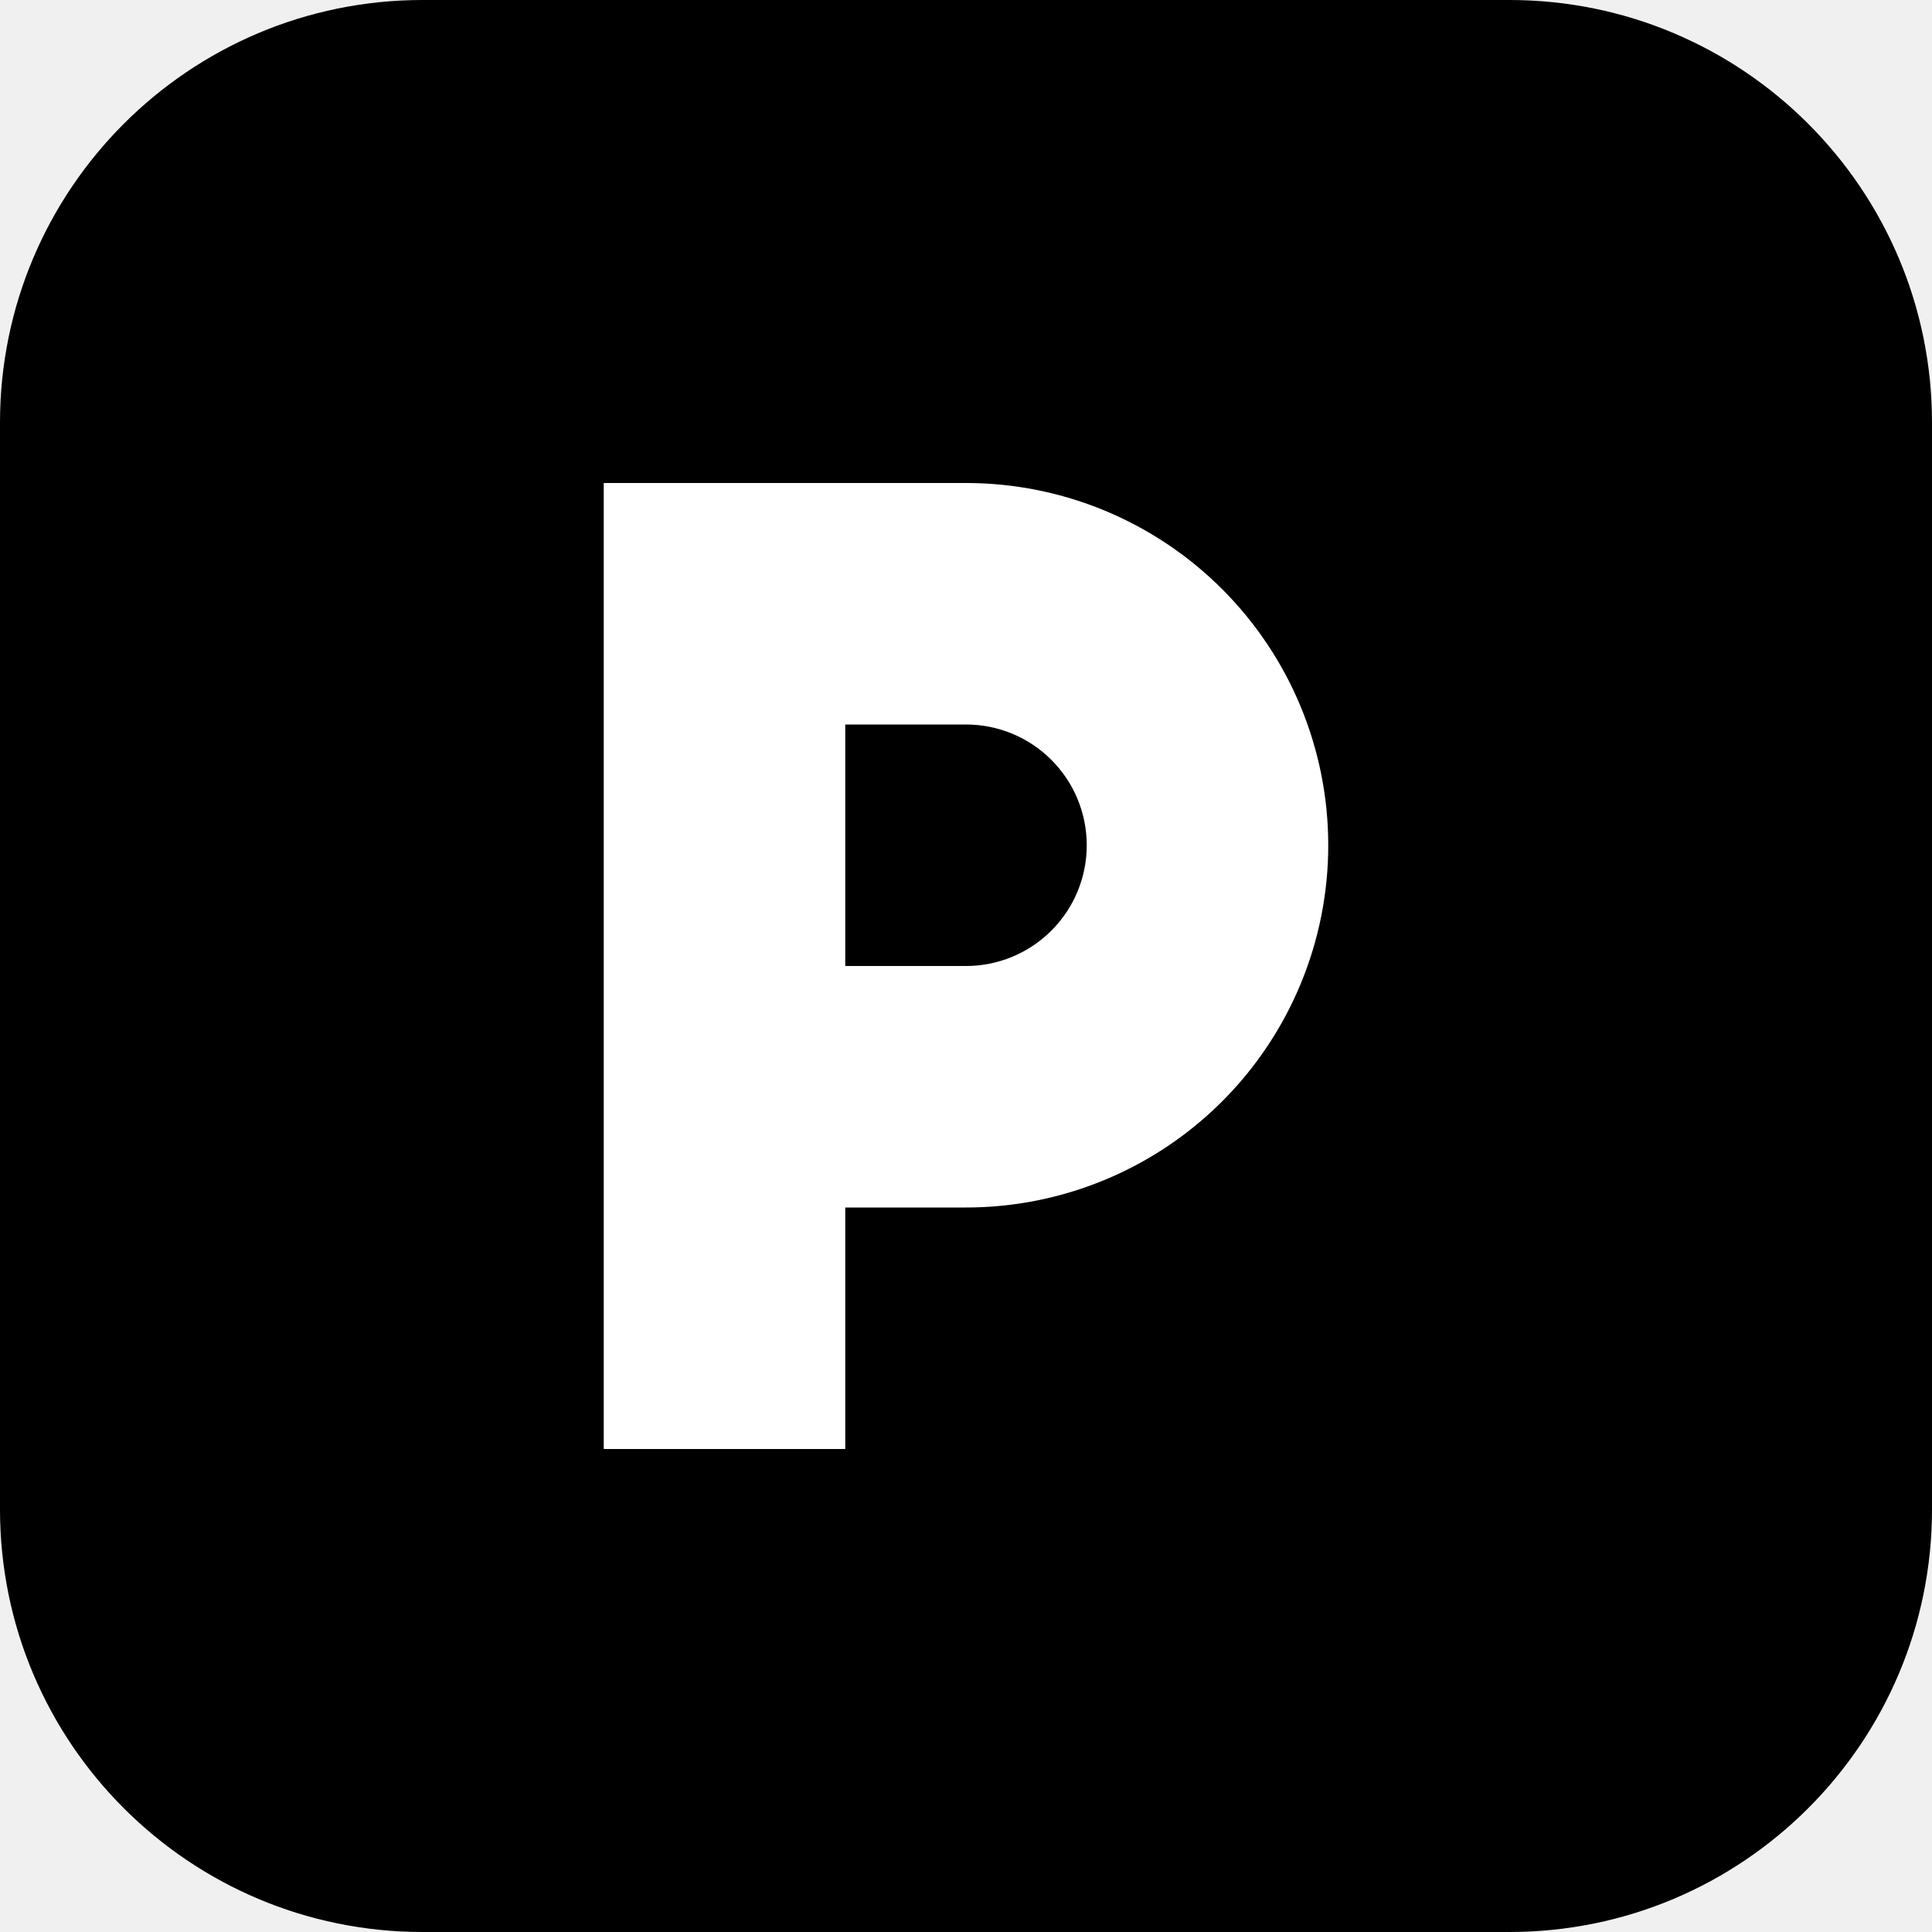
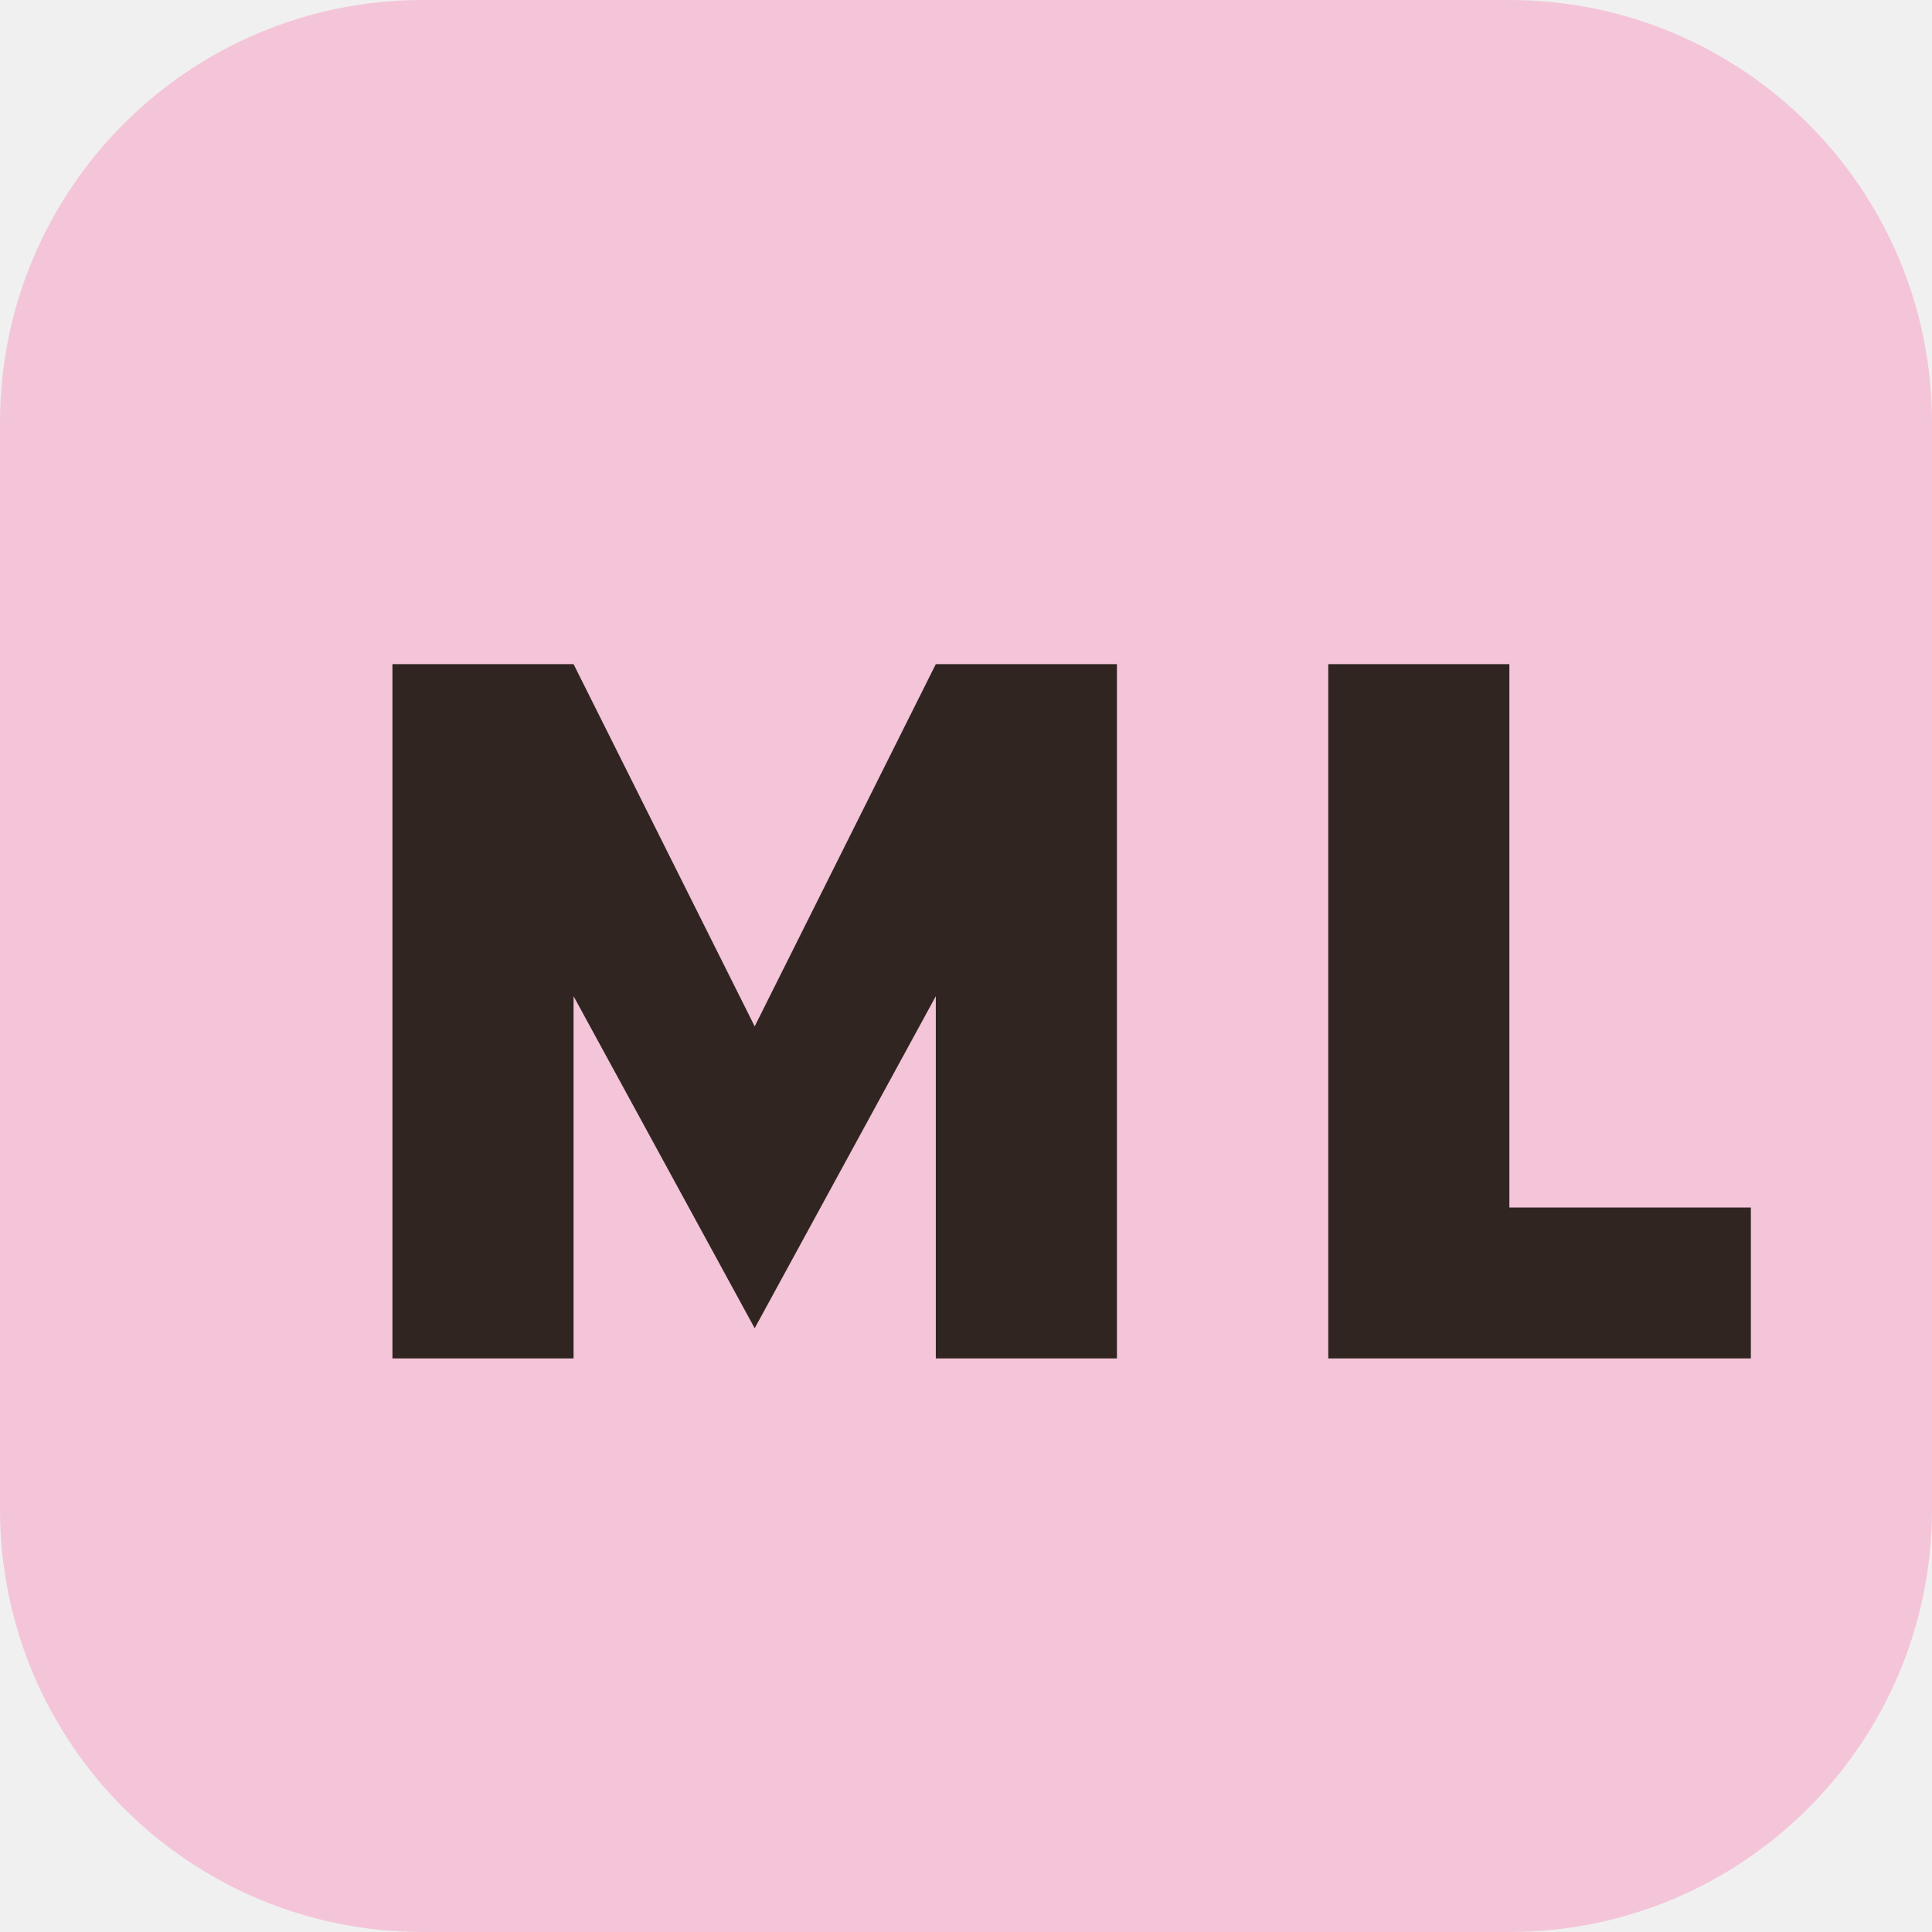
- <svg xmlns="http://www.w3.org/2000/svg" width="32" height="32" viewBox="0 0 64 64" fill="none">
-   <rect width="64" height="64" rx="14" fill="black" />
-   <path d="M20 48V16H32C35.183 16 38.235 17.264 40.485 19.515C42.736 21.765 44 24.817 44 28C44 31.183 42.736 34.235 40.485 36.485C38.235 38.736 35.183 40 32 40H28V48H20ZM28 32H32C33.061 32 34.078 31.579 34.828 30.828C35.579 30.078 36 29.061 36 28C36 26.939 35.579 25.922 34.828 25.172C34.078 24.421 33.061 24 32 24H28V32Z" fill="white" />
+ <svg xmlns="http://www.w3.org/2000/svg" viewBox="0 0 64 64">
+   <rect width="64" height="64" rx="14" fill="#f4c5d8" />
+   <path d="M13 45V22h6l6 12 6-12h6v23h-6V33l-6 11-6-11v12zm31-23h6v18h8v5H44z" fill="#302521" />
</svg>
